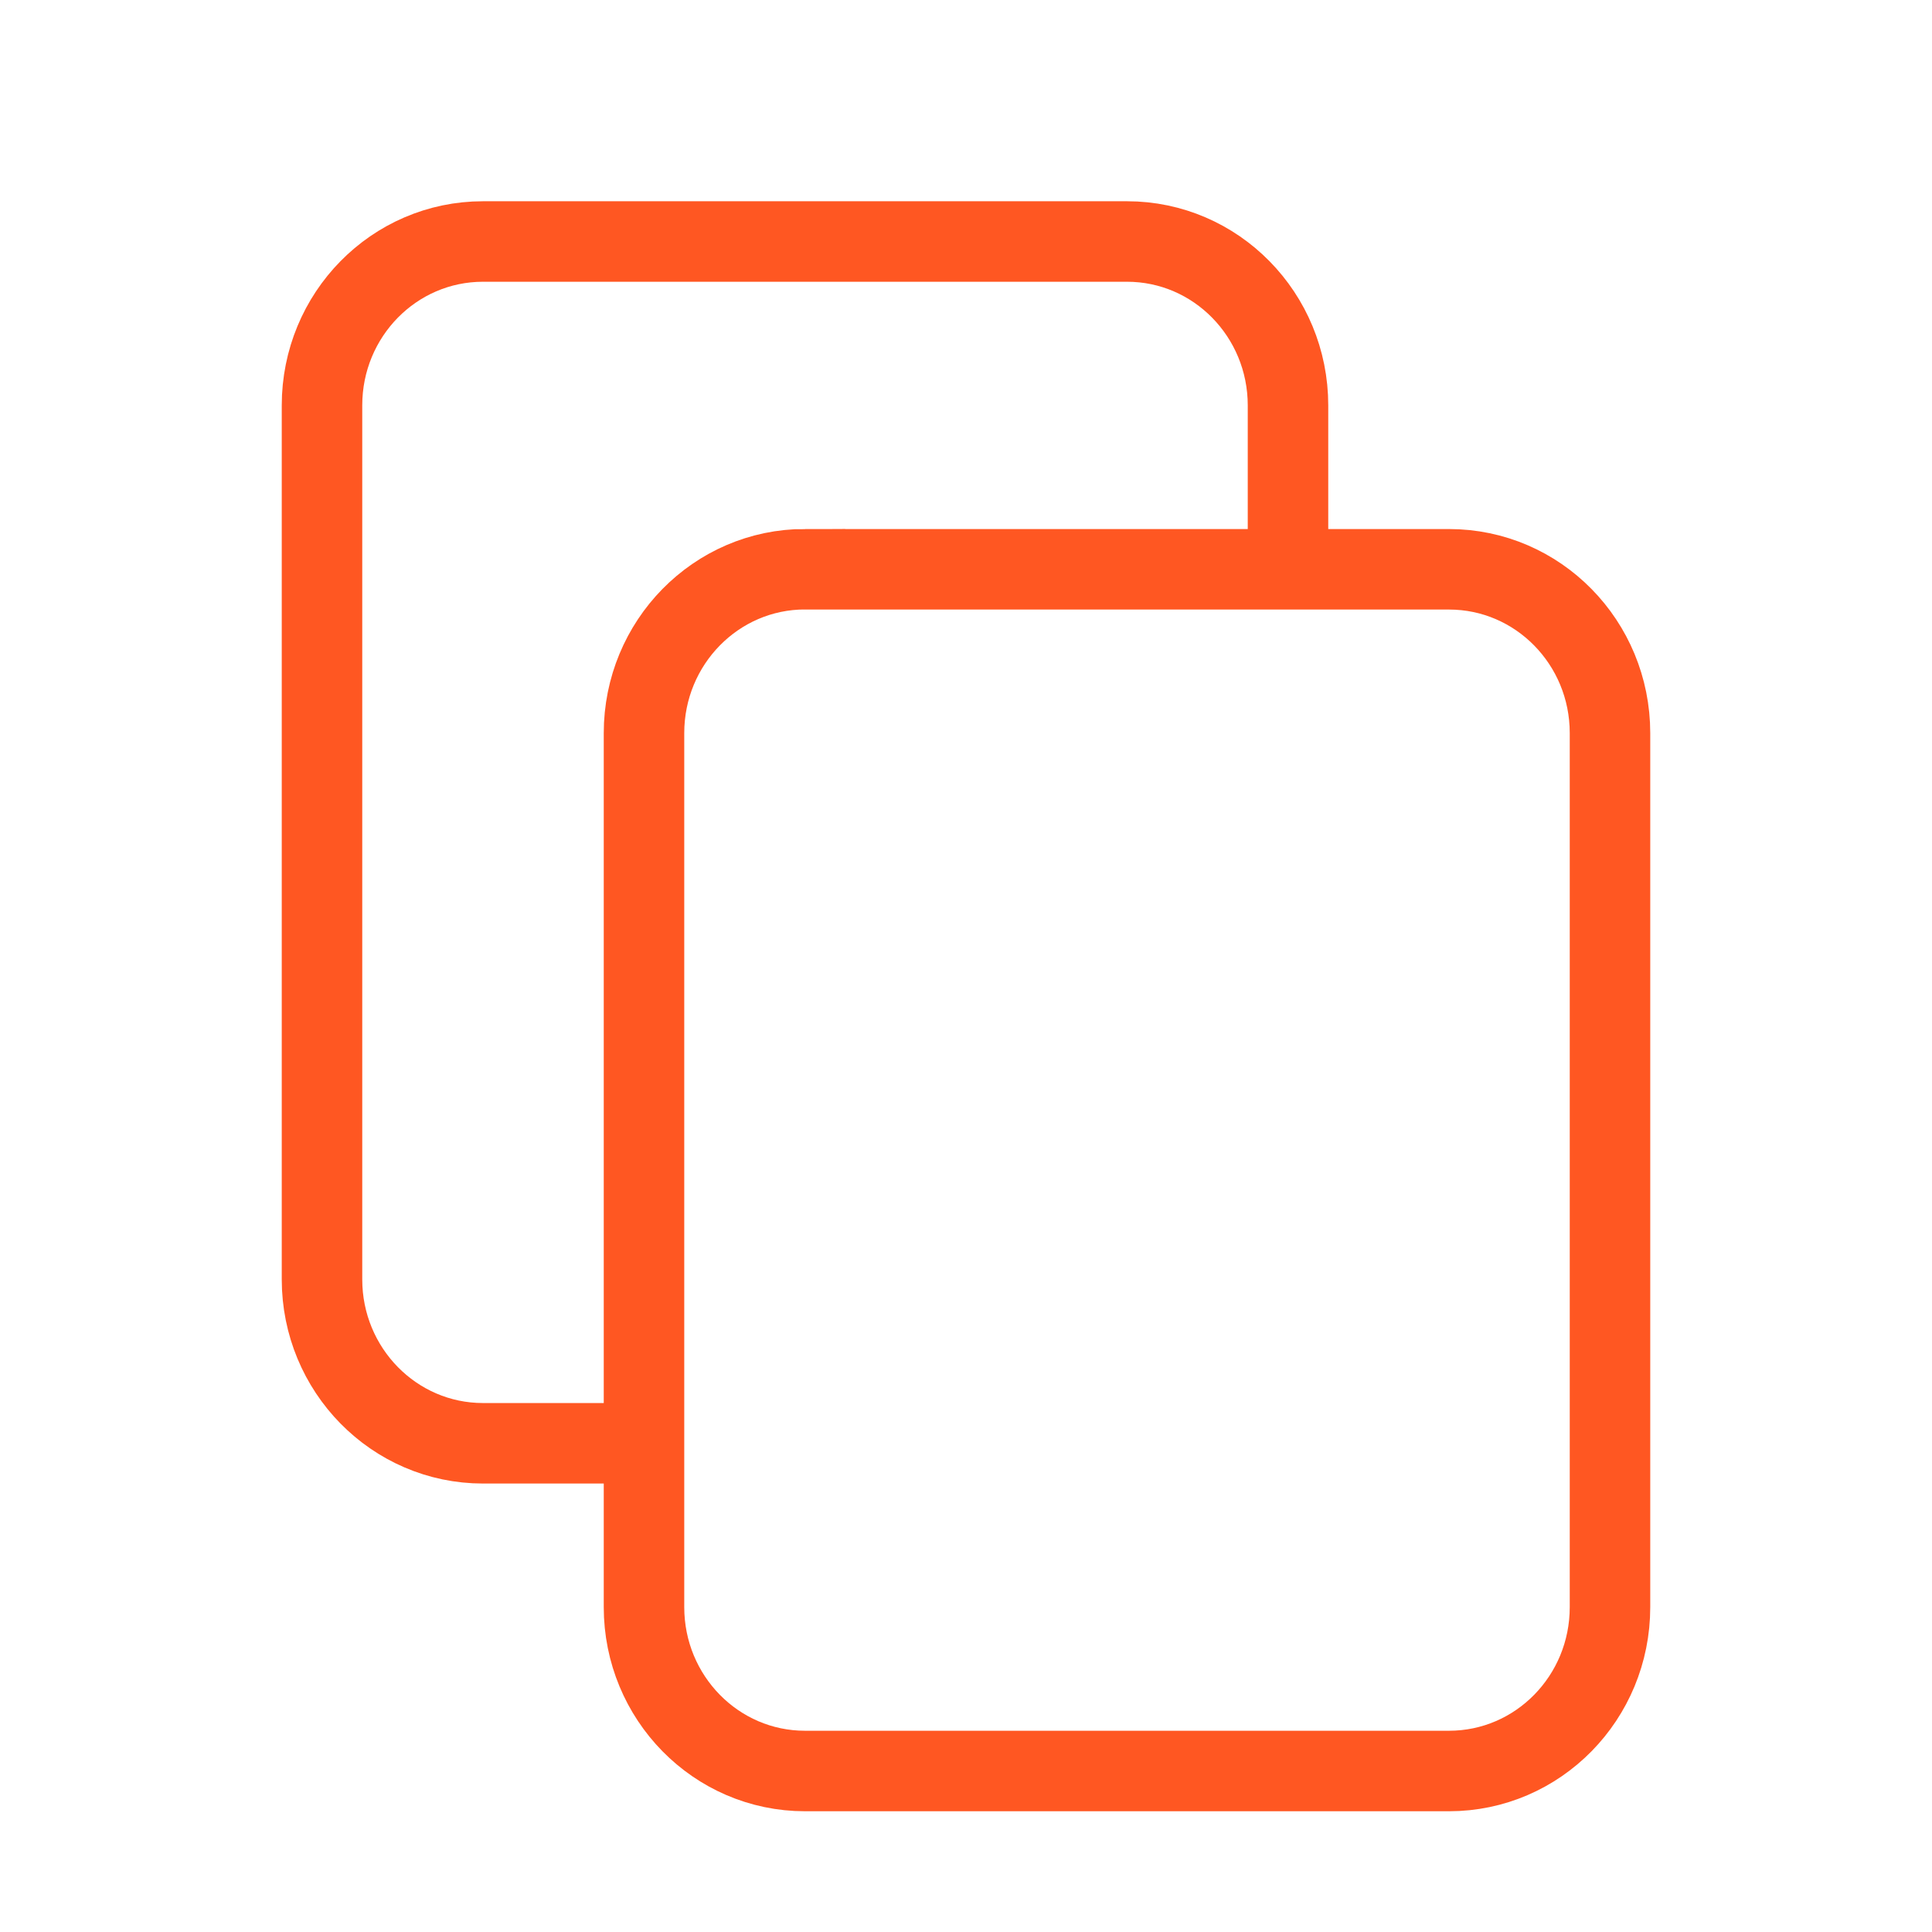
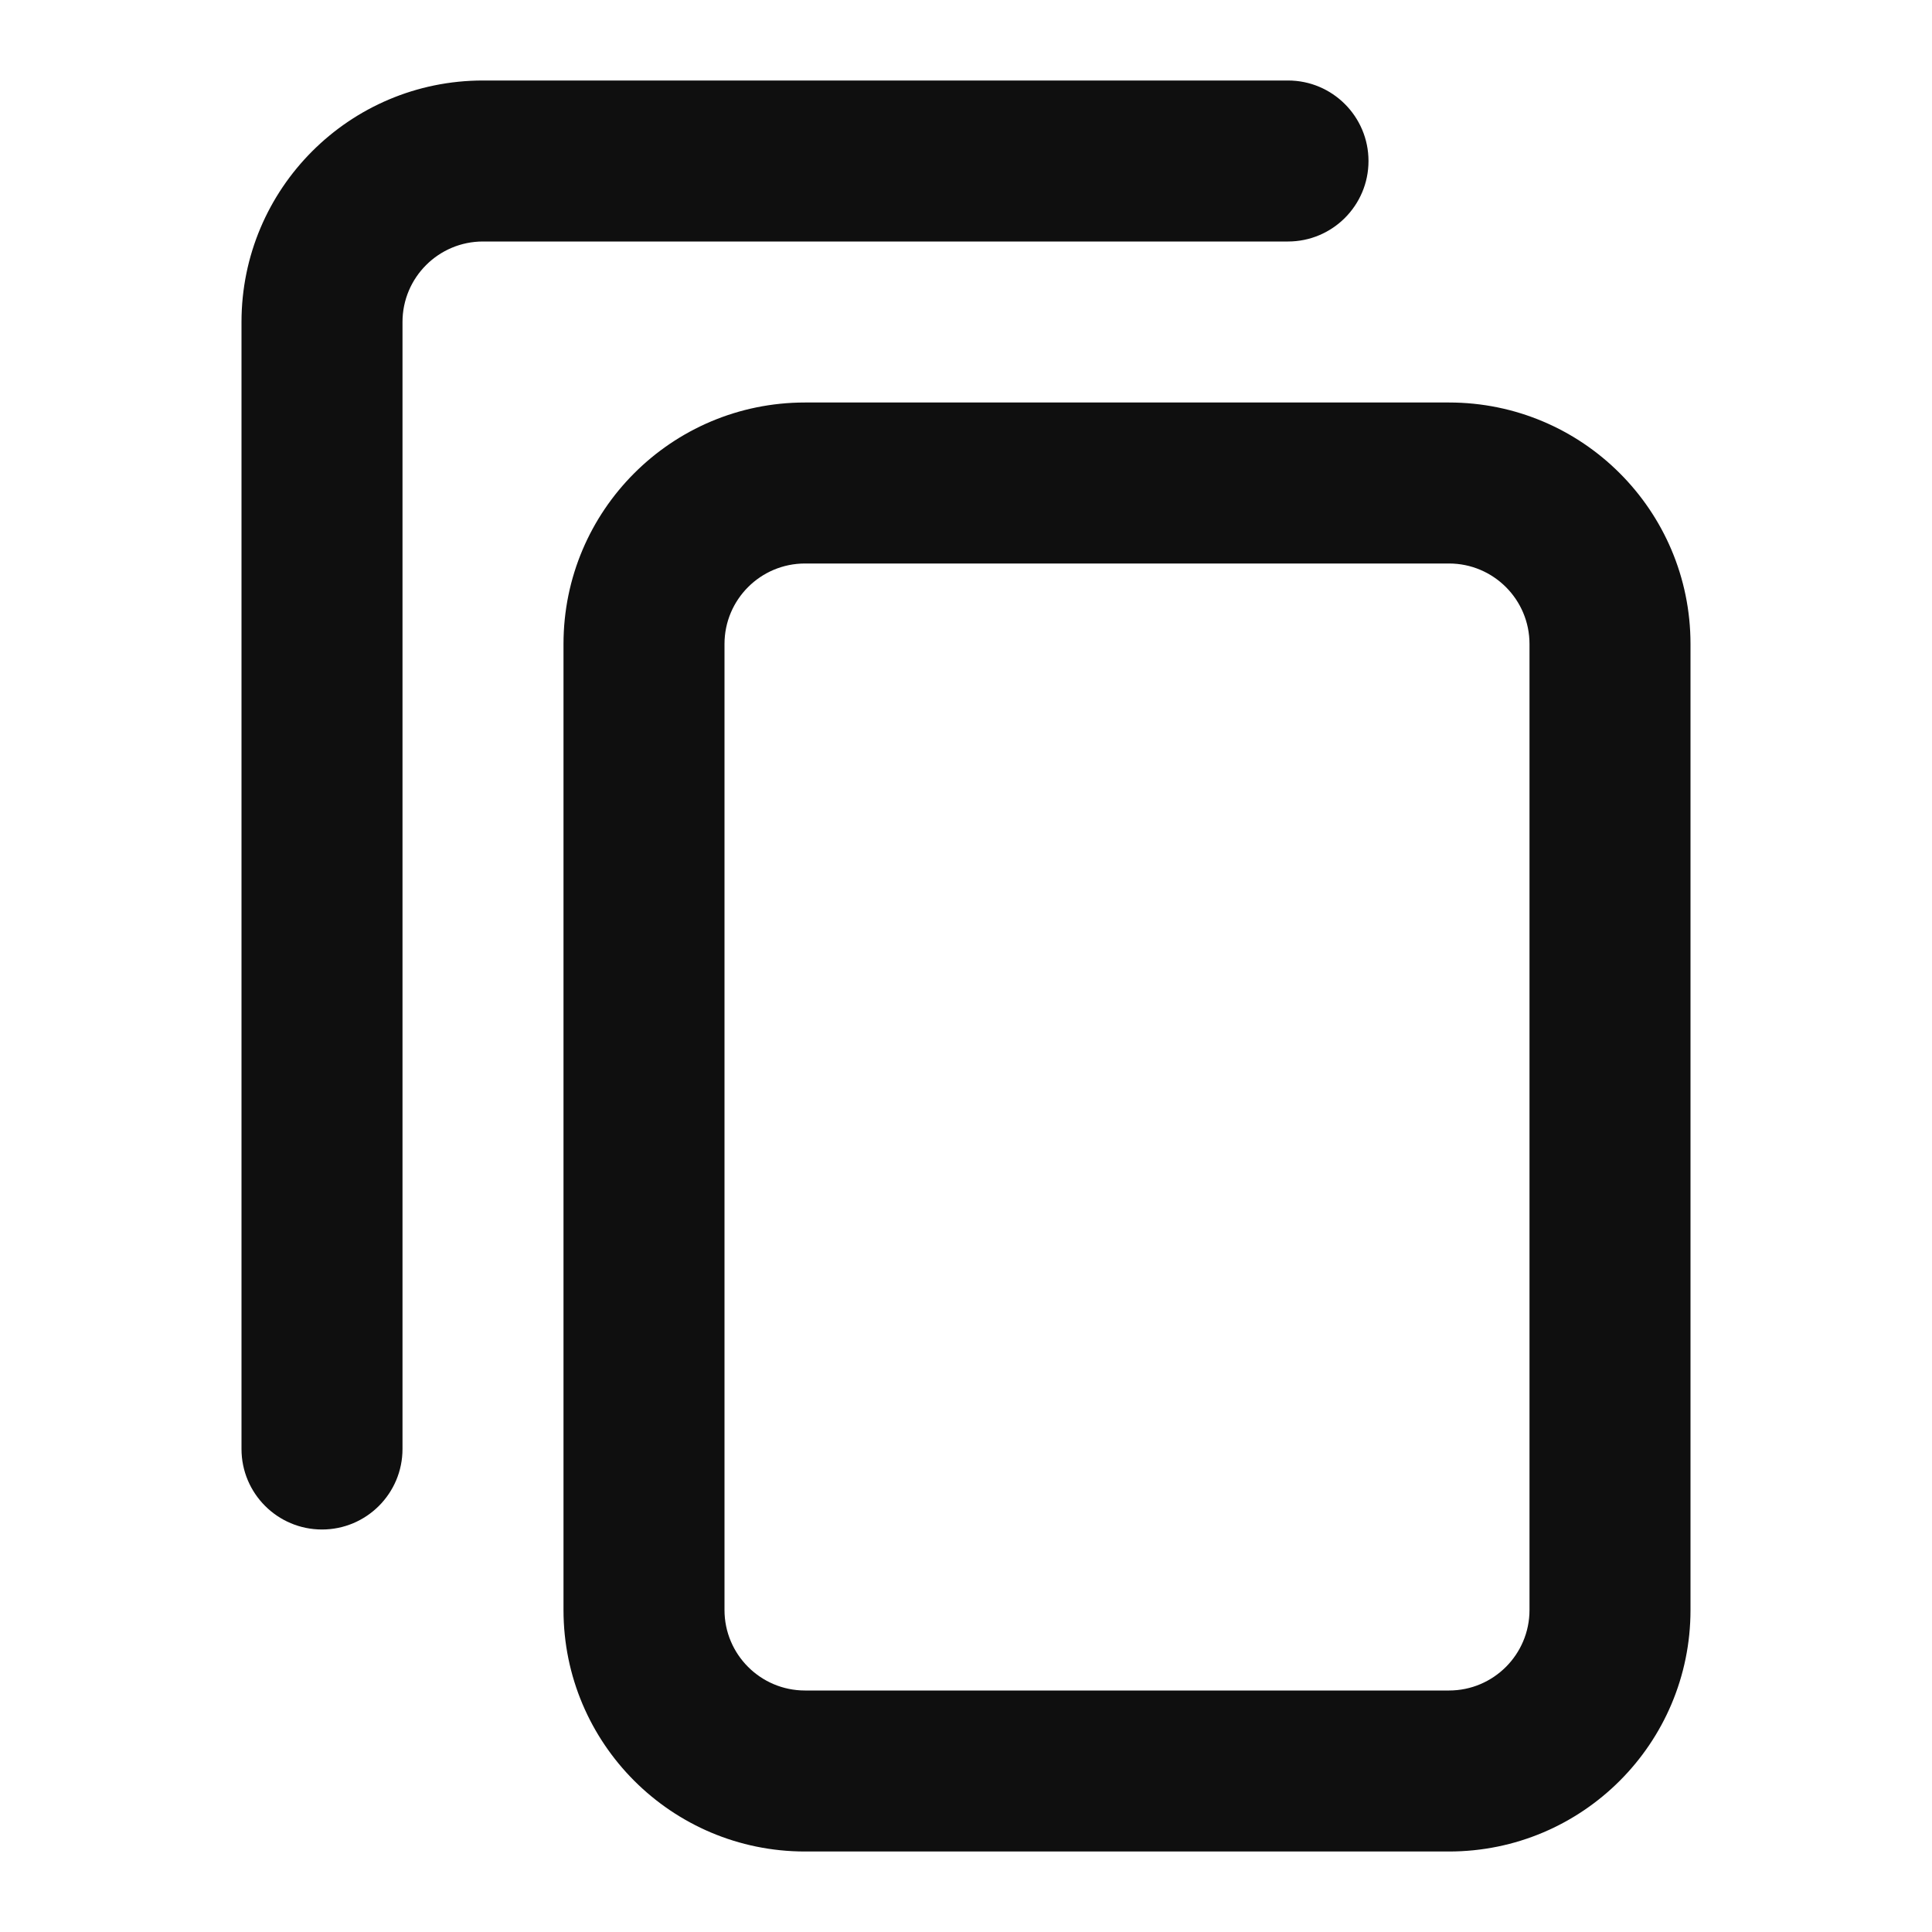
- <svg xmlns="http://www.w3.org/2000/svg" fill="none" shapeRendering="geometricPrecision" stroke="#FF5722" strokeLinecap="round" strokeLinejoin="round" strokeWidth="1.5" viewBox="0 0 24 24" width="14" height="14" version="1.1" id="svg4">
-   <defs id="defs8" />
-   <path d="M8 17.929H6c-1.105 0-2-.912-2-2.036V5.036C4 3.91 4.895 3 6 3h8c1.105 0 2 .911 2 2.036v1.866m-6 .17h8c1.105 0 2 .91 2 2.035v10.857C20 21.09 19.105 22 18 22h-8c-1.105 0-2-.911-2-2.036V9.107c0-1.124.895-2.036 2-2.036z" id="path2" />
+ <svg xmlns="http://www.w3.org/2000/svg" width="800px" height="800px" viewBox="0 0 24 24" fill="none">
+   <path fill-rule="evenodd" clip-rule="evenodd" d="M21 8C21 6.343 19.657 5 18 5H10C8.343 5 7 6.343 7 8V20C7 21.657 8.343 23 10 23H18C19.657 23 21 21.657 21 20V8ZM19 8C19 7.448 18.552 7 18 7H10C9.448 7 9 7.448 9 8V20C9 20.552 9.448 21 10 21H18C18.552 21 19 20.552 19 20V8Z" fill="#0F0F0F" />
+   <path d="M6 3H16C16.552 3 17 2.552 17 2C17 1.448 16.552 1 16 1H6C4.343 1 3 2.343 3 4V18C3 18.552 3.448 19 4 19C4.552 19 5 18.552 5 18V4C5 3.448 5.448 3 6 3Z" fill="#0F0F0F" />
</svg>
